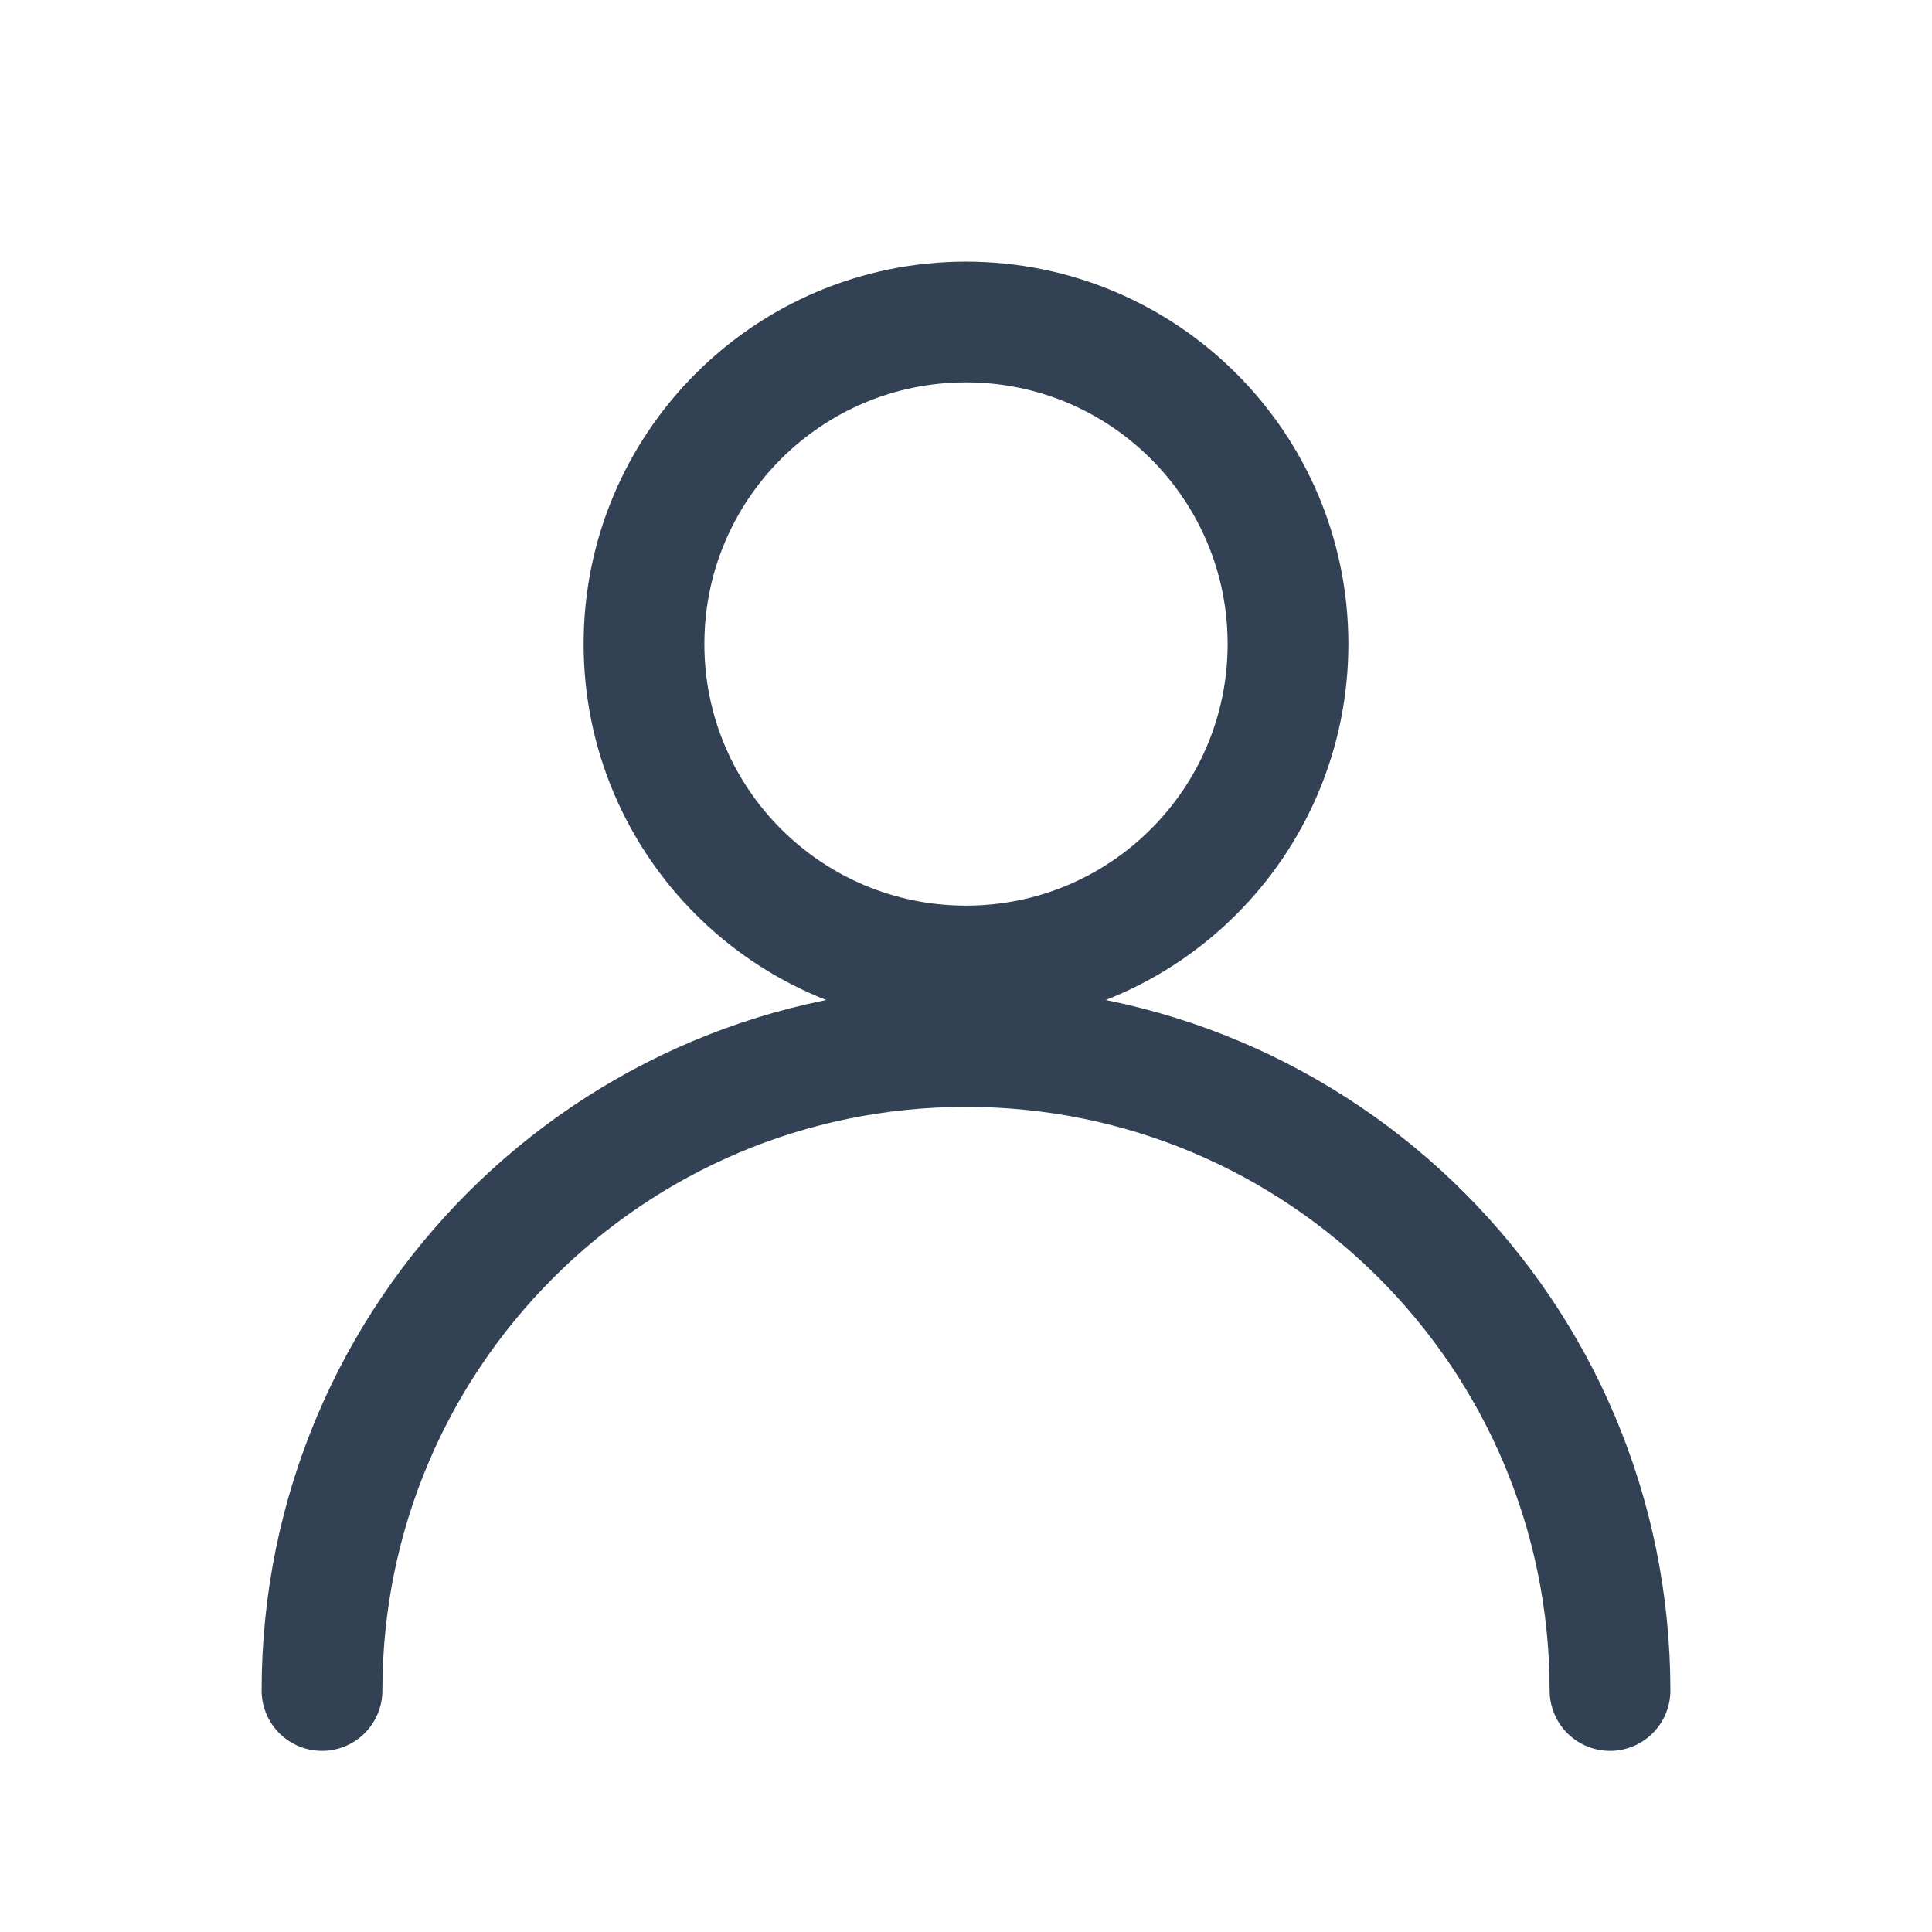
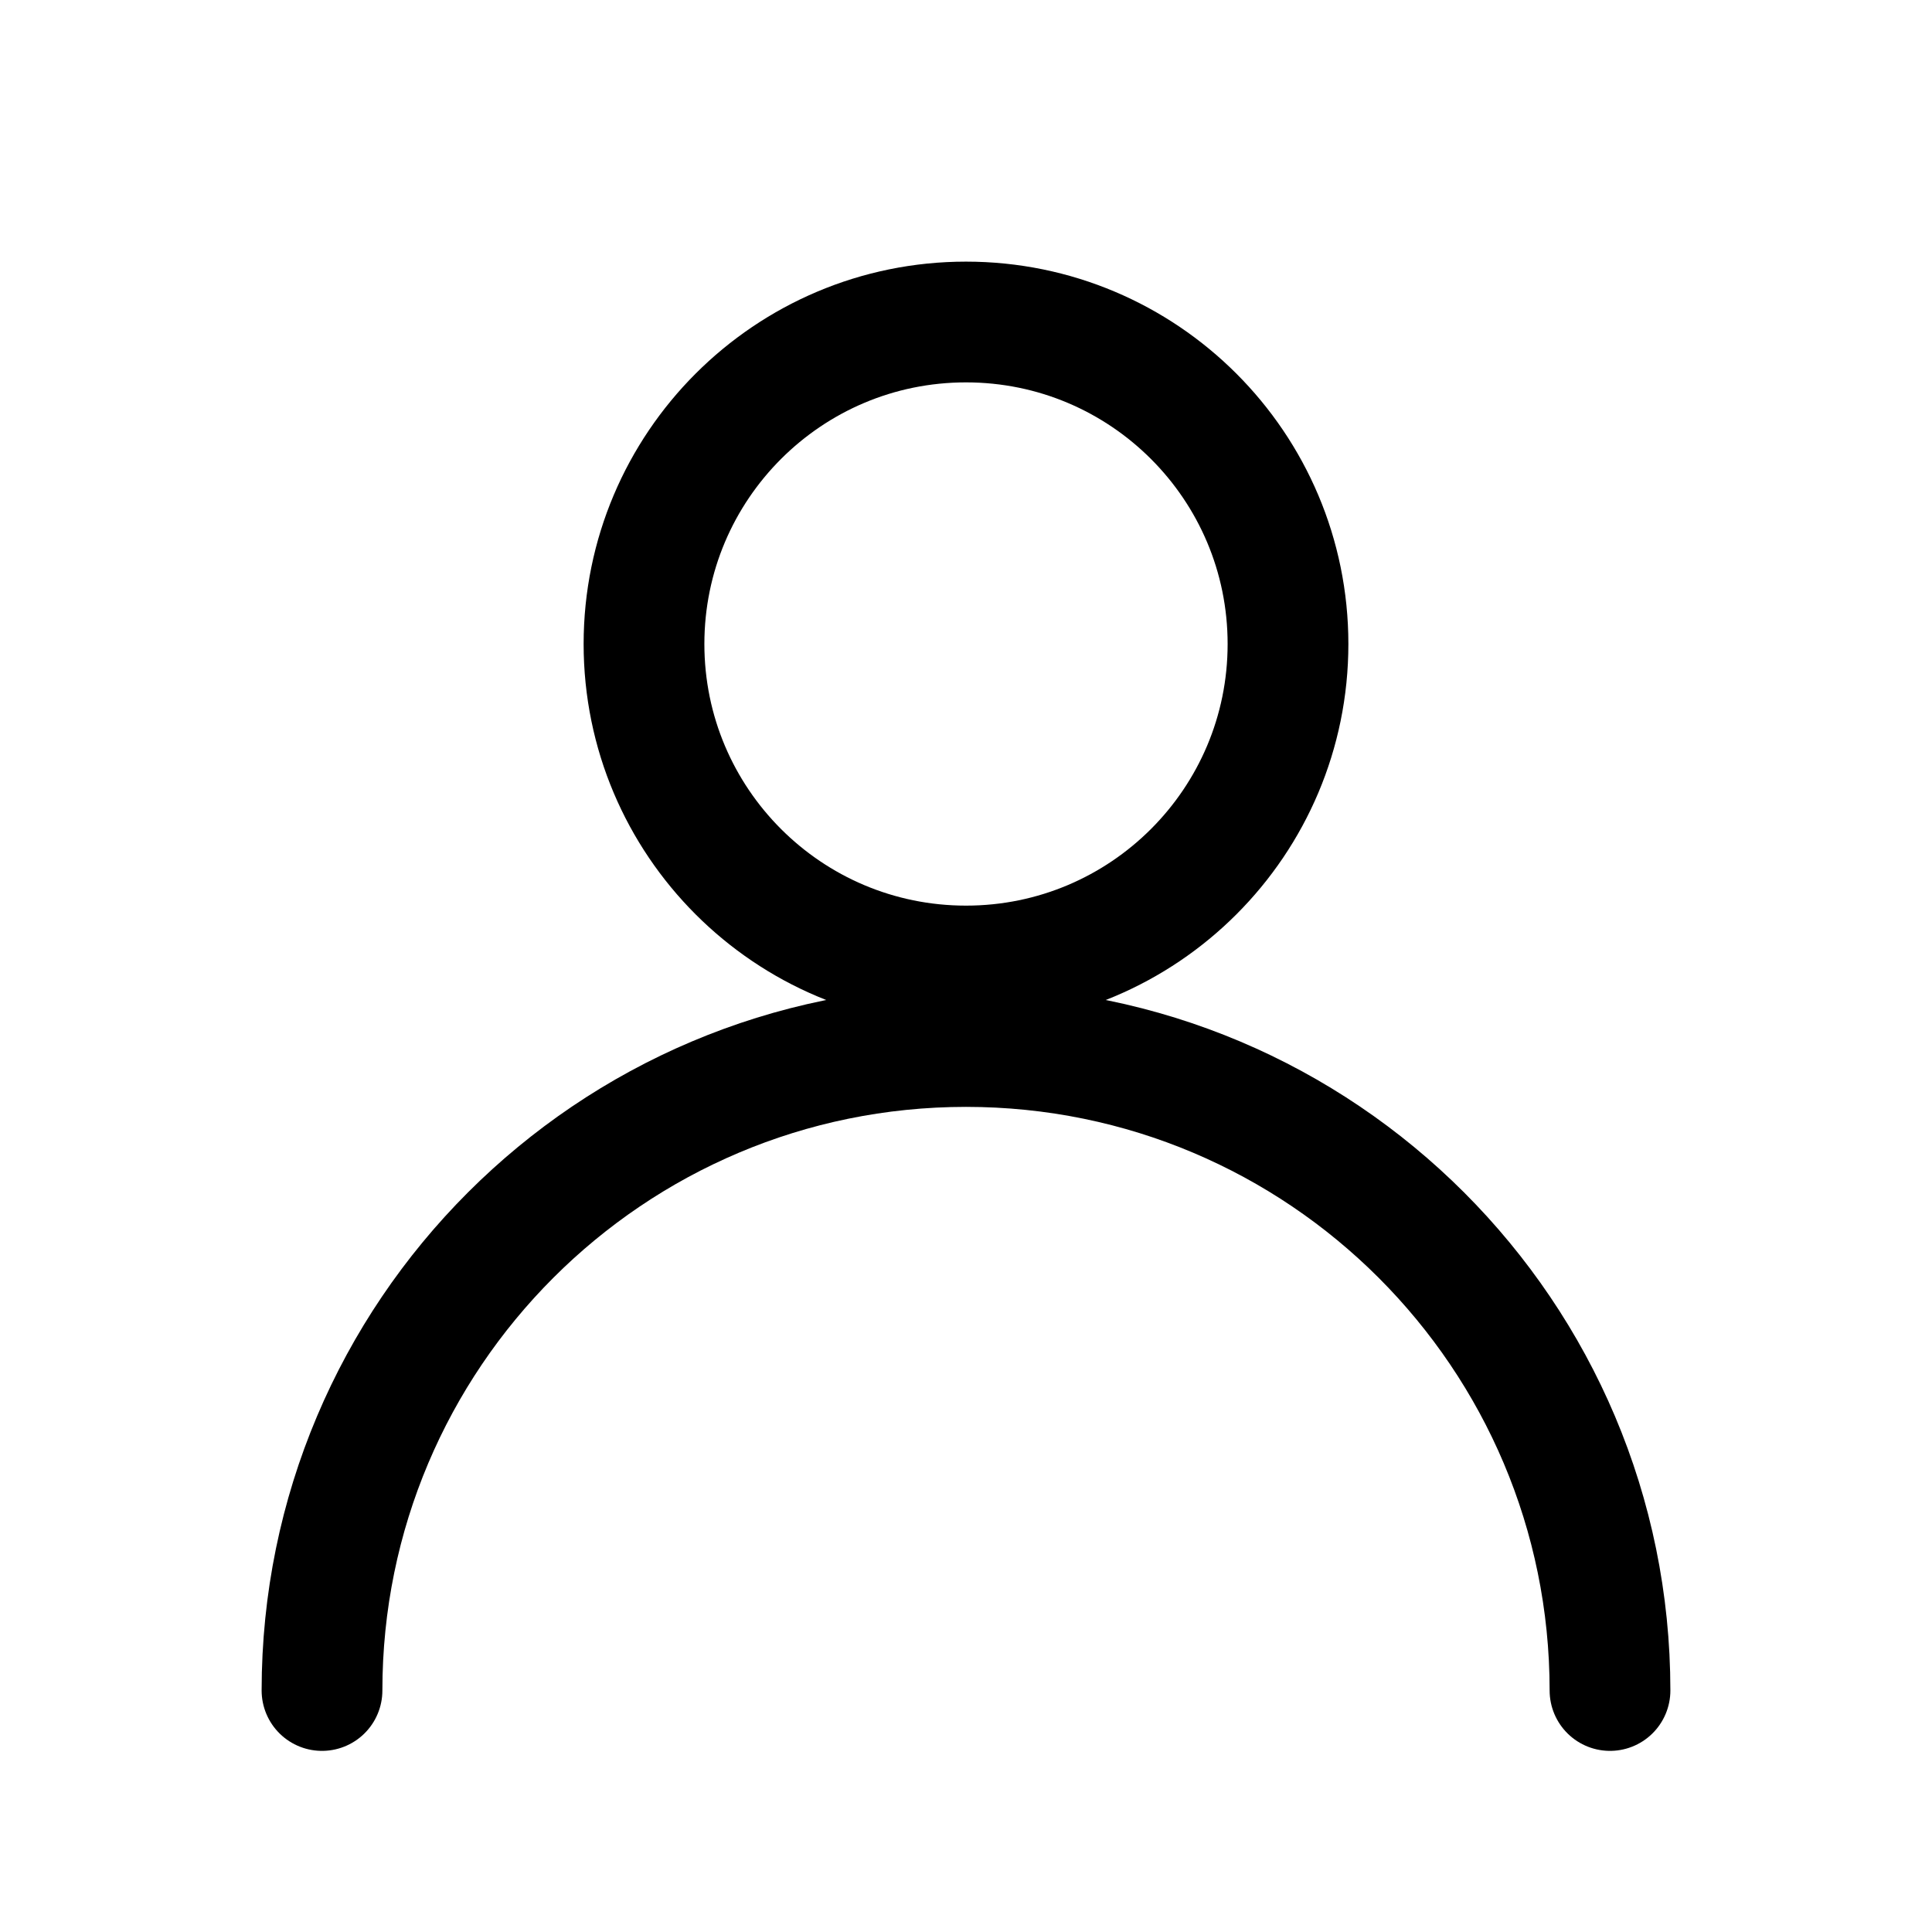
- <svg xmlns="http://www.w3.org/2000/svg" width="24" height="24" viewBox="0 0 24 24" fill="none" stroke="#334155" stroke-width="1.5" stroke-linecap="round" stroke-linejoin="round">
+ <svg xmlns="http://www.w3.org/2000/svg" width="24" height="24" viewBox="0 0 24 24" fill="none" stroke="currentColor" stroke-width="1.5" stroke-linecap="round" stroke-linejoin="round">
  <circle cx="12" cy="8" r="4" />
  <path d="M4 21a8 8 0 0 1 16 0" />
</svg>
